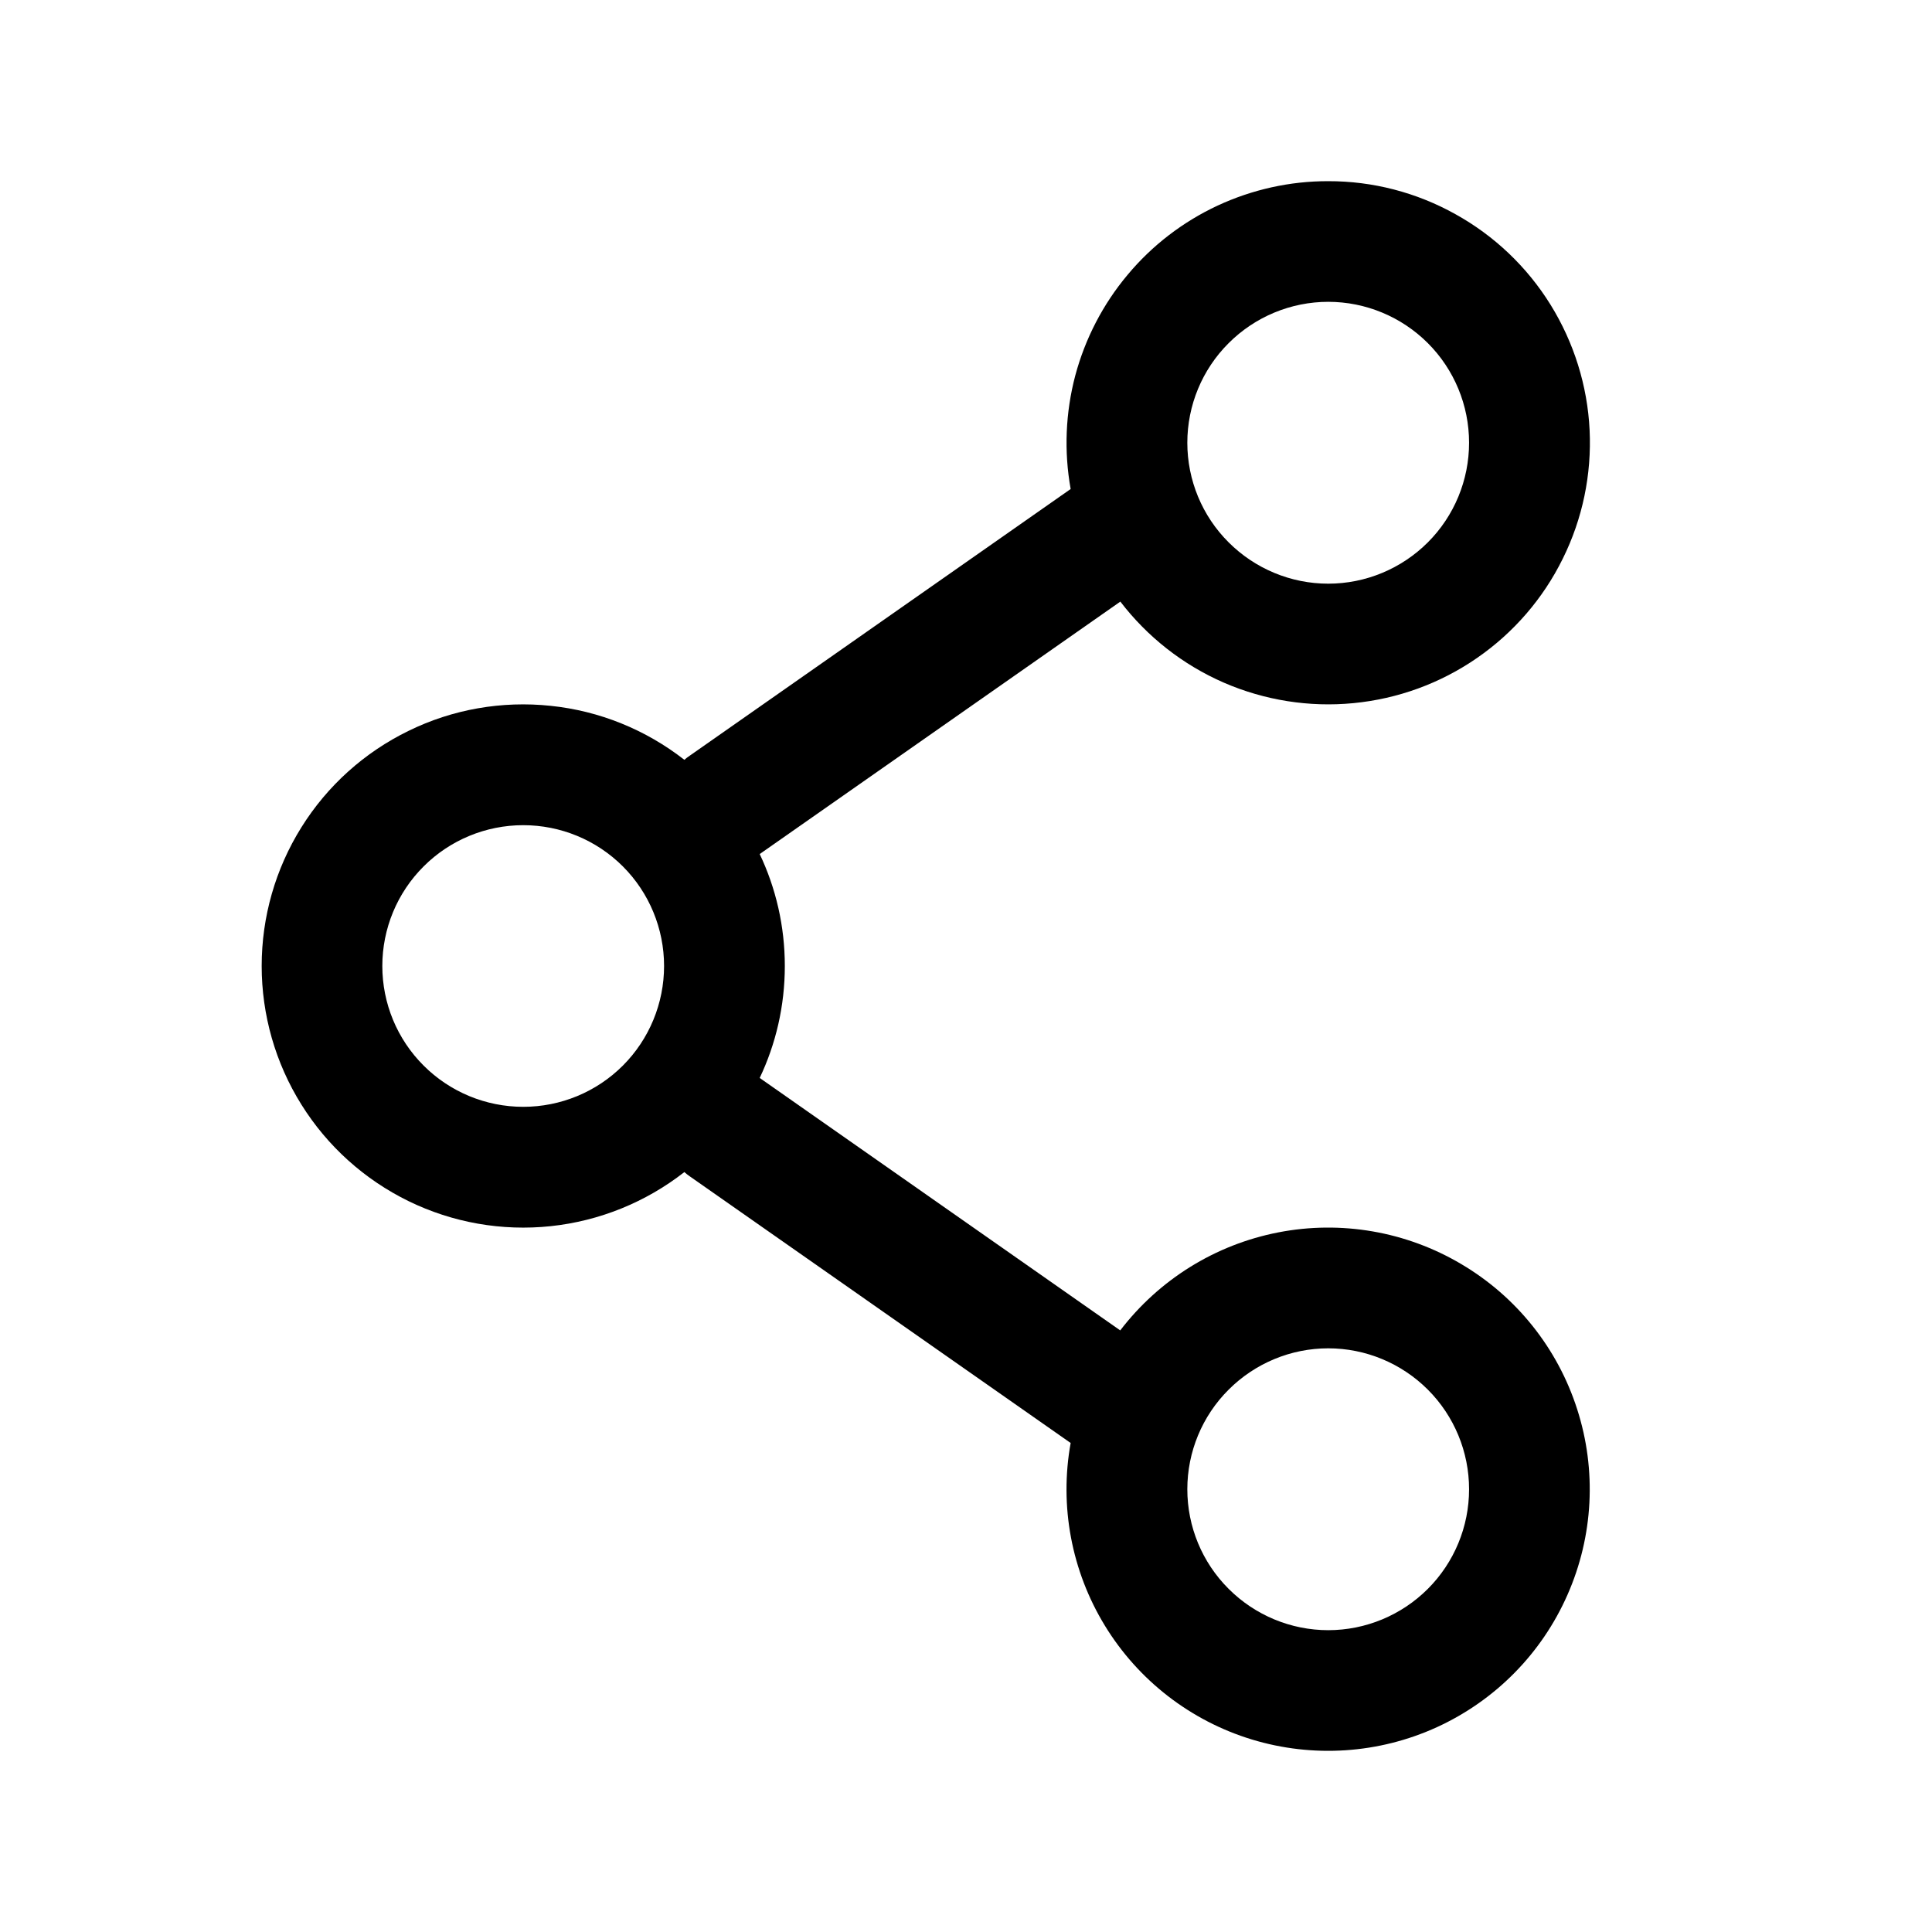
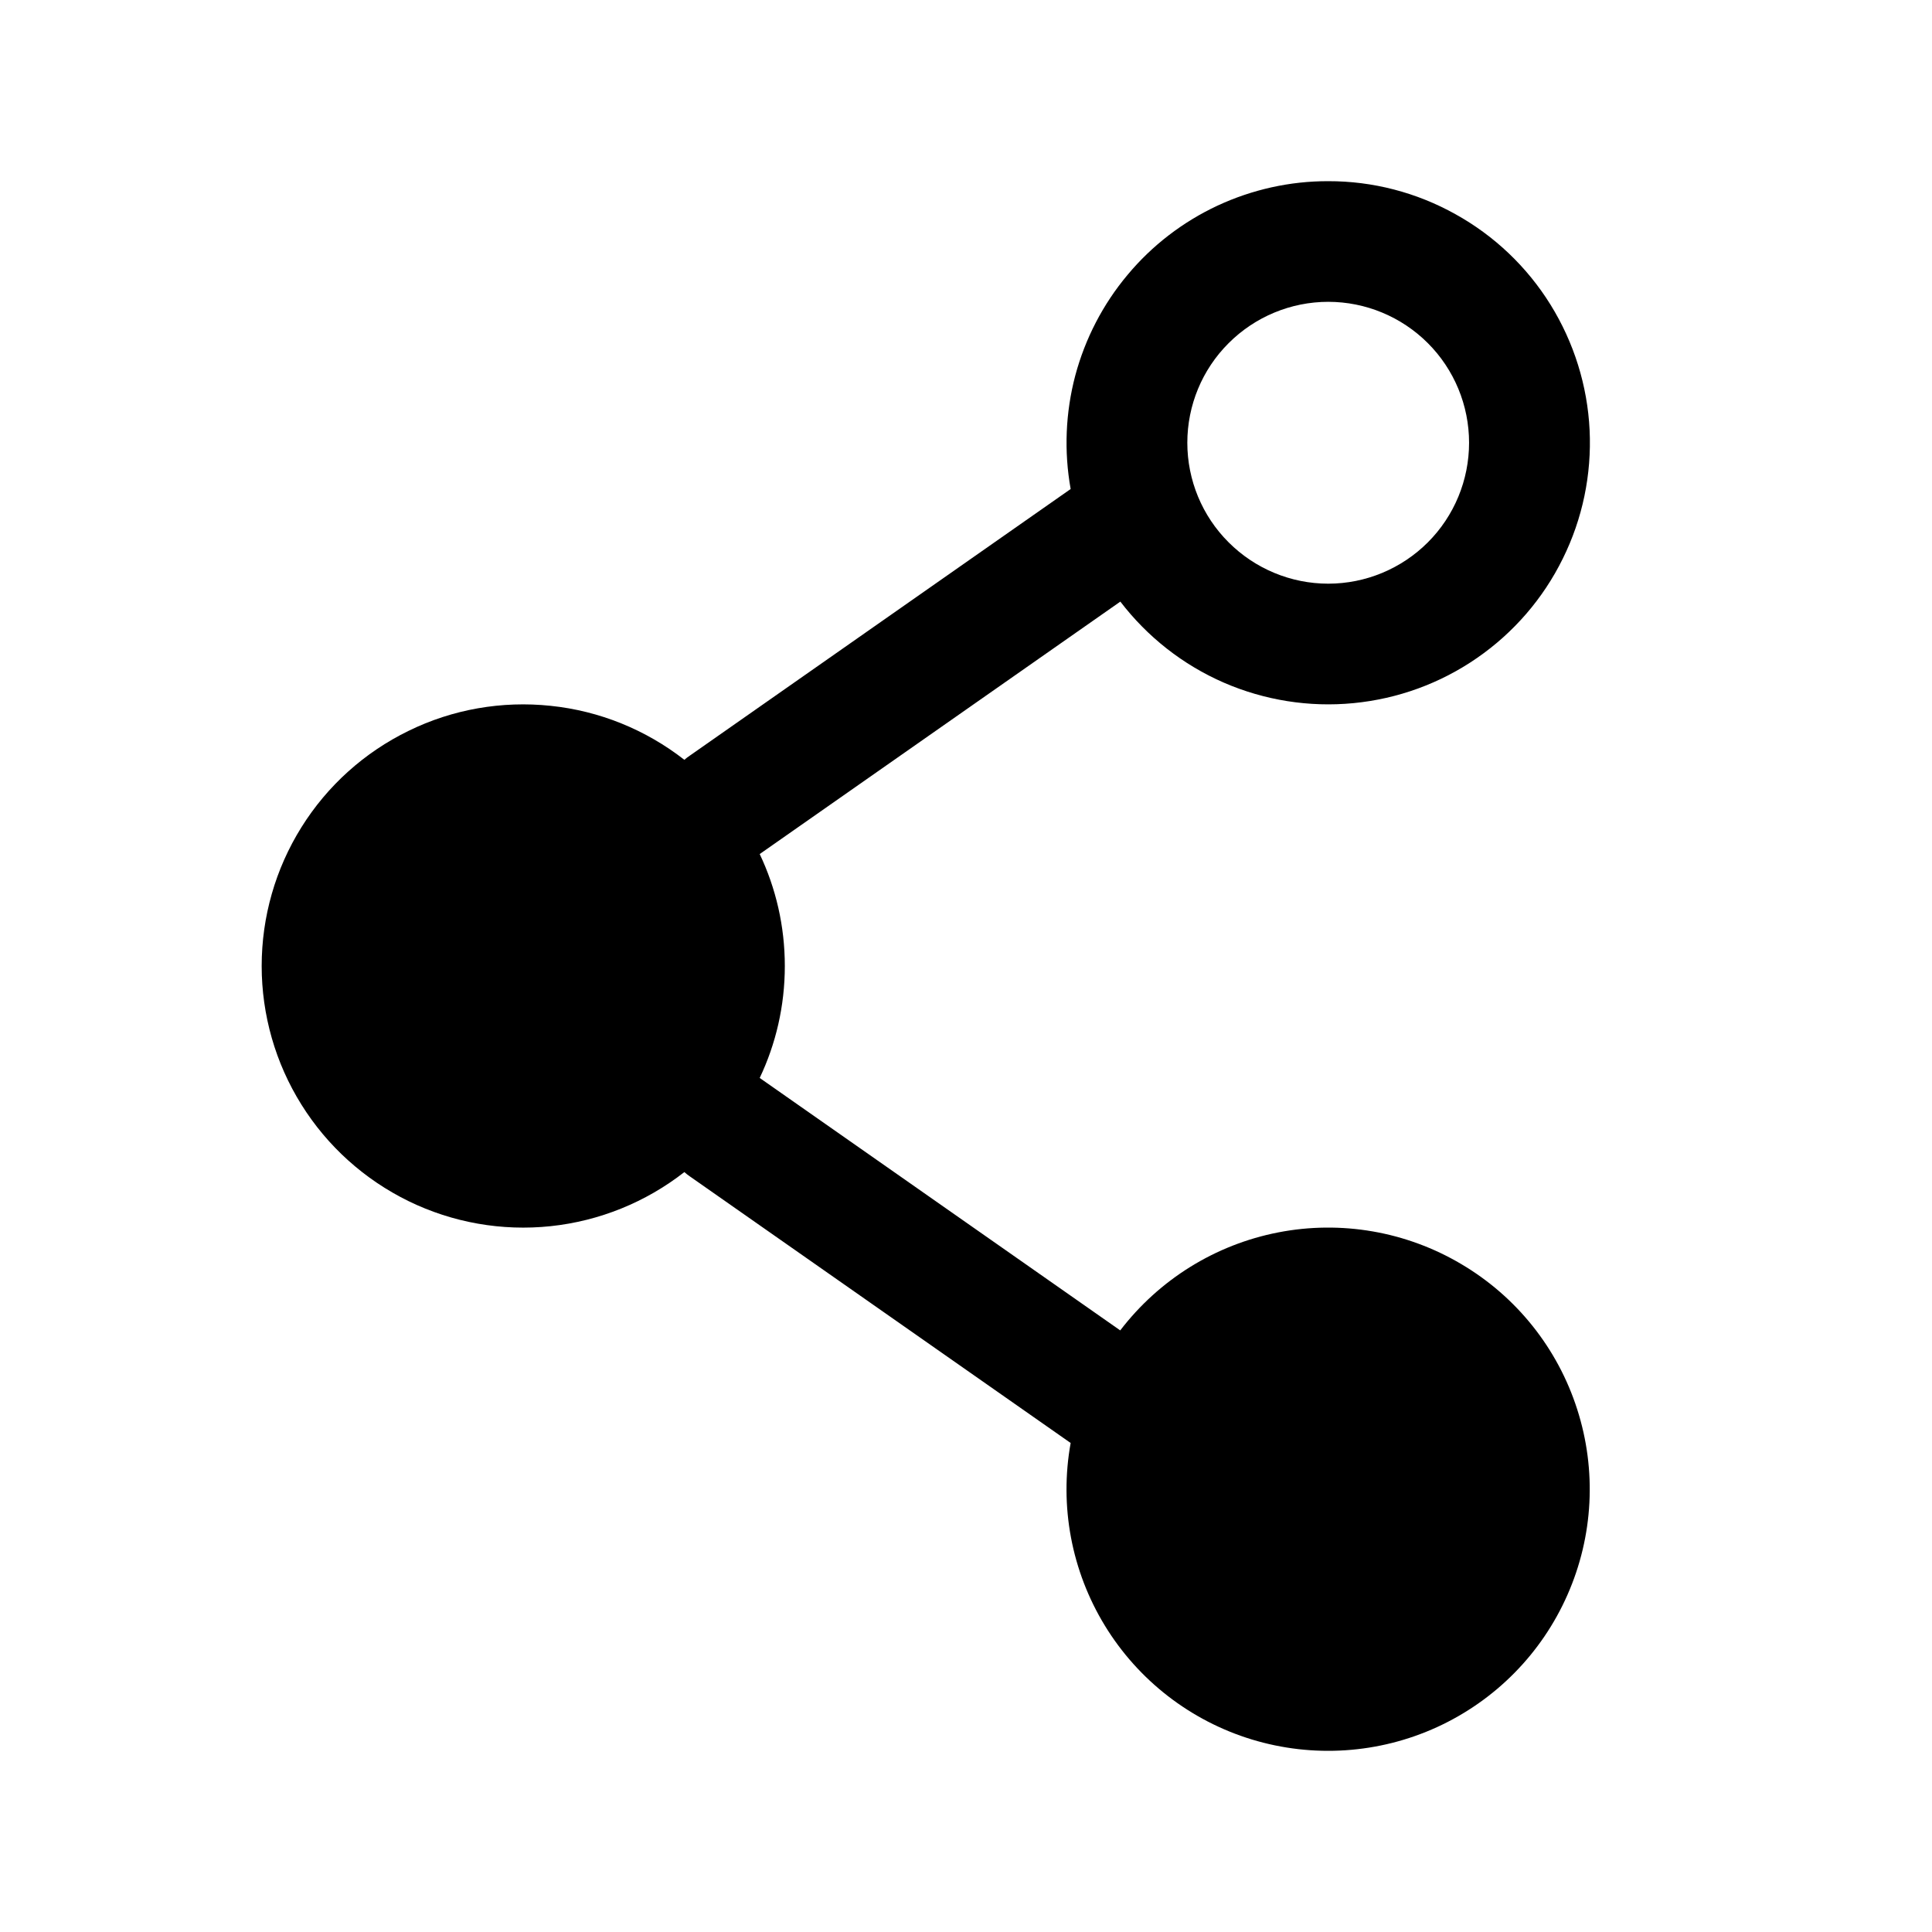
<svg xmlns="http://www.w3.org/2000/svg" width="18" height="18" viewBox="0 0 18 18" fill="none">
-   <path fill-rule="evenodd" clip-rule="evenodd" d="M12.375 1.688C12.018 1.687 11.666 1.766 11.343 1.916C11.02 2.067 10.733 2.287 10.505 2.561C10.276 2.834 10.11 3.155 10.018 3.499C9.927 3.844 9.912 4.204 9.975 4.556L6.427 7.04C6.409 7.052 6.392 7.065 6.376 7.079C6.016 6.798 5.585 6.623 5.13 6.576C4.676 6.528 4.217 6.608 3.807 6.809C3.396 7.009 3.05 7.32 2.808 7.708C2.566 8.095 2.438 8.543 2.438 9C2.438 9.456 2.566 9.904 2.808 10.291C3.05 10.679 3.396 10.99 3.807 11.191C4.217 11.391 4.676 11.472 5.13 11.424C5.585 11.376 6.016 11.201 6.376 10.92C6.392 10.934 6.409 10.948 6.427 10.96L9.975 13.444C9.869 14.032 9.983 14.637 10.294 15.146C10.605 15.655 11.092 16.032 11.662 16.206C12.233 16.38 12.847 16.339 13.389 16.091C13.932 15.842 14.364 15.404 14.604 14.858C14.845 14.312 14.877 13.697 14.694 13.129C14.512 12.561 14.128 12.08 13.614 11.777C13.101 11.473 12.494 11.368 11.909 11.482C11.323 11.596 10.8 11.921 10.437 12.395L7.078 10.043C7.228 9.727 7.312 9.373 7.312 9C7.312 8.627 7.228 8.273 7.078 7.957L10.438 5.605C10.69 5.934 11.021 6.194 11.402 6.36C11.782 6.525 12.198 6.591 12.61 6.551C13.023 6.511 13.419 6.367 13.76 6.131C14.101 5.896 14.377 5.577 14.56 5.205C14.744 4.834 14.83 4.421 14.81 4.007C14.79 3.593 14.664 3.191 14.446 2.839C14.227 2.486 13.922 2.196 13.559 1.995C13.197 1.793 12.789 1.687 12.375 1.688ZM11.062 4.125C11.062 3.777 11.2 3.443 11.447 3.197C11.693 2.951 12.027 2.812 12.375 2.812C12.723 2.812 13.057 2.951 13.303 3.197C13.549 3.443 13.687 3.777 13.687 4.125C13.687 4.473 13.549 4.807 13.303 5.053C13.057 5.299 12.723 5.438 12.375 5.438C12.027 5.438 11.693 5.299 11.447 5.053C11.2 4.807 11.062 4.473 11.062 4.125ZM4.875 7.688C4.527 7.688 4.193 7.826 3.947 8.072C3.7 8.318 3.562 8.652 3.562 9C3.562 9.348 3.7 9.682 3.947 9.928C4.193 10.174 4.527 10.312 4.875 10.312C5.223 10.312 5.557 10.174 5.803 9.928C6.049 9.682 6.187 9.348 6.187 9C6.187 8.652 6.049 8.318 5.803 8.072C5.557 7.826 5.223 7.688 4.875 7.688ZM12.375 12.562C12.027 12.562 11.693 12.701 11.447 12.947C11.2 13.193 11.062 13.527 11.062 13.875C11.062 14.223 11.2 14.557 11.447 14.803C11.693 15.049 12.027 15.188 12.375 15.188C12.723 15.188 13.057 15.049 13.303 14.803C13.549 14.557 13.687 14.223 13.687 13.875C13.687 13.527 13.549 13.193 13.303 12.947C13.057 12.701 12.723 12.562 12.375 12.562Z" fill="black" />
+   <path fillRule="evenodd" clipRule="evenodd" d="M12.375 1.688C12.018 1.687 11.666 1.766 11.343 1.916C11.02 2.067 10.733 2.287 10.505 2.561C10.276 2.834 10.11 3.155 10.018 3.499C9.927 3.844 9.912 4.204 9.975 4.556L6.427 7.04C6.409 7.052 6.392 7.065 6.376 7.079C6.016 6.798 5.585 6.623 5.13 6.576C4.676 6.528 4.217 6.608 3.807 6.809C3.396 7.009 3.05 7.32 2.808 7.708C2.566 8.095 2.438 8.543 2.438 9C2.438 9.456 2.566 9.904 2.808 10.291C3.05 10.679 3.396 10.99 3.807 11.191C4.217 11.391 4.676 11.472 5.13 11.424C5.585 11.376 6.016 11.201 6.376 10.92C6.392 10.934 6.409 10.948 6.427 10.96L9.975 13.444C9.869 14.032 9.983 14.637 10.294 15.146C10.605 15.655 11.092 16.032 11.662 16.206C12.233 16.38 12.847 16.339 13.389 16.091C13.932 15.842 14.364 15.404 14.604 14.858C14.845 14.312 14.877 13.697 14.694 13.129C14.512 12.561 14.128 12.08 13.614 11.777C13.101 11.473 12.494 11.368 11.909 11.482C11.323 11.596 10.8 11.921 10.437 12.395L7.078 10.043C7.228 9.727 7.312 9.373 7.312 9C7.312 8.627 7.228 8.273 7.078 7.957L10.438 5.605C10.69 5.934 11.021 6.194 11.402 6.36C11.782 6.525 12.198 6.591 12.61 6.551C13.023 6.511 13.419 6.367 13.76 6.131C14.101 5.896 14.377 5.577 14.56 5.205C14.744 4.834 14.83 4.421 14.81 4.007C14.79 3.593 14.664 3.191 14.446 2.839C14.227 2.486 13.922 2.196 13.559 1.995C13.197 1.793 12.789 1.687 12.375 1.688ZM11.062 4.125C11.062 3.777 11.2 3.443 11.447 3.197C11.693 2.951 12.027 2.812 12.375 2.812C12.723 2.812 13.057 2.951 13.303 3.197C13.549 3.443 13.687 3.777 13.687 4.125C13.687 4.473 13.549 4.807 13.303 5.053C13.057 5.299 12.723 5.438 12.375 5.438C12.027 5.438 11.693 5.299 11.447 5.053C11.2 4.807 11.062 4.473 11.062 4.125ZM4.875 7.688C4.527 7.688 4.193 7.826 3.947 8.072C3.7 8.318 3.562 8.652 3.562 9C3.562 9.348 3.7 9.682 3.947 9.928C4.193 10.174 4.527 10.312 4.875 10.312C5.223 10.312 5.557 10.174 5.803 9.928C6.049 9.682 6.187 9.348 6.187 9C6.187 8.652 6.049 8.318 5.803 8.072C5.557 7.826 5.223 7.688 4.875 7.688ZM12.375 12.562C12.027 12.562 11.693 12.701 11.447 12.947C11.2 13.193 11.062 13.527 11.062 13.875C11.062 14.223 11.2 14.557 11.447 14.803C11.693 15.049 12.027 15.188 12.375 15.188C12.723 15.188 13.057 15.049 13.303 14.803C13.549 14.557 13.687 14.223 13.687 13.875C13.687 13.527 13.549 13.193 13.303 12.947C13.057 12.701 12.723 12.562 12.375 12.562Z" fill="black" />
</svg>
